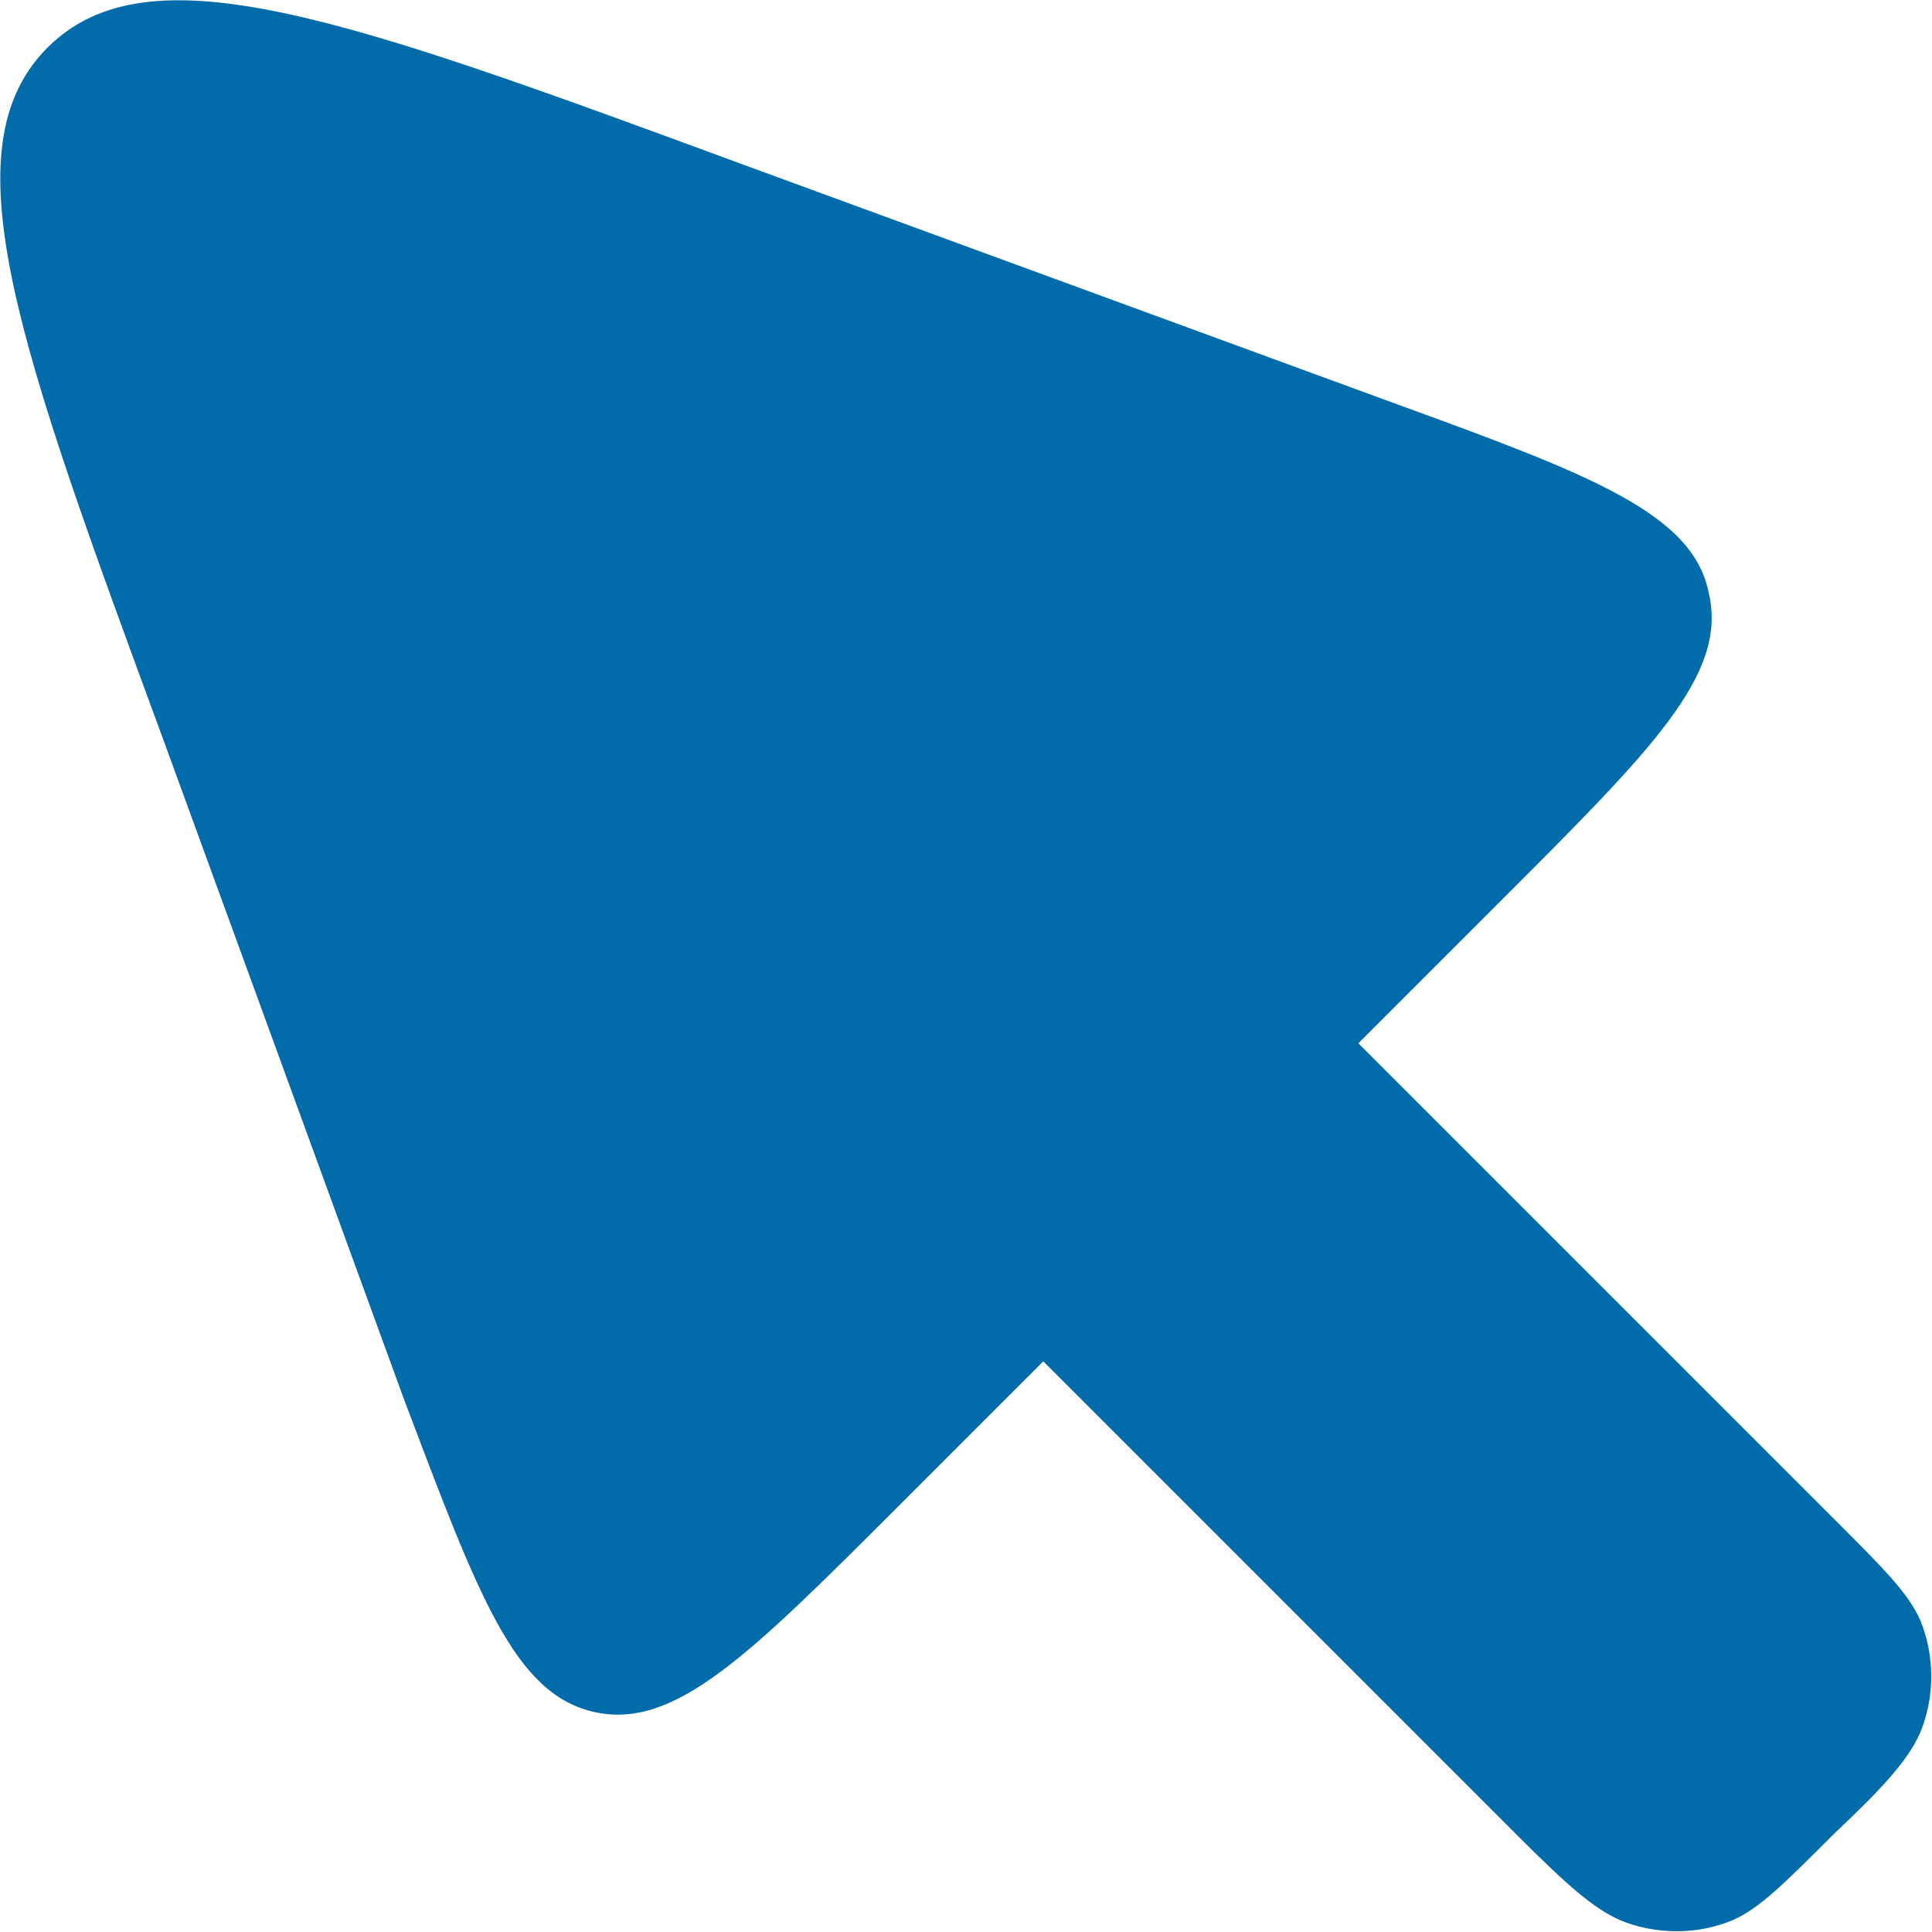
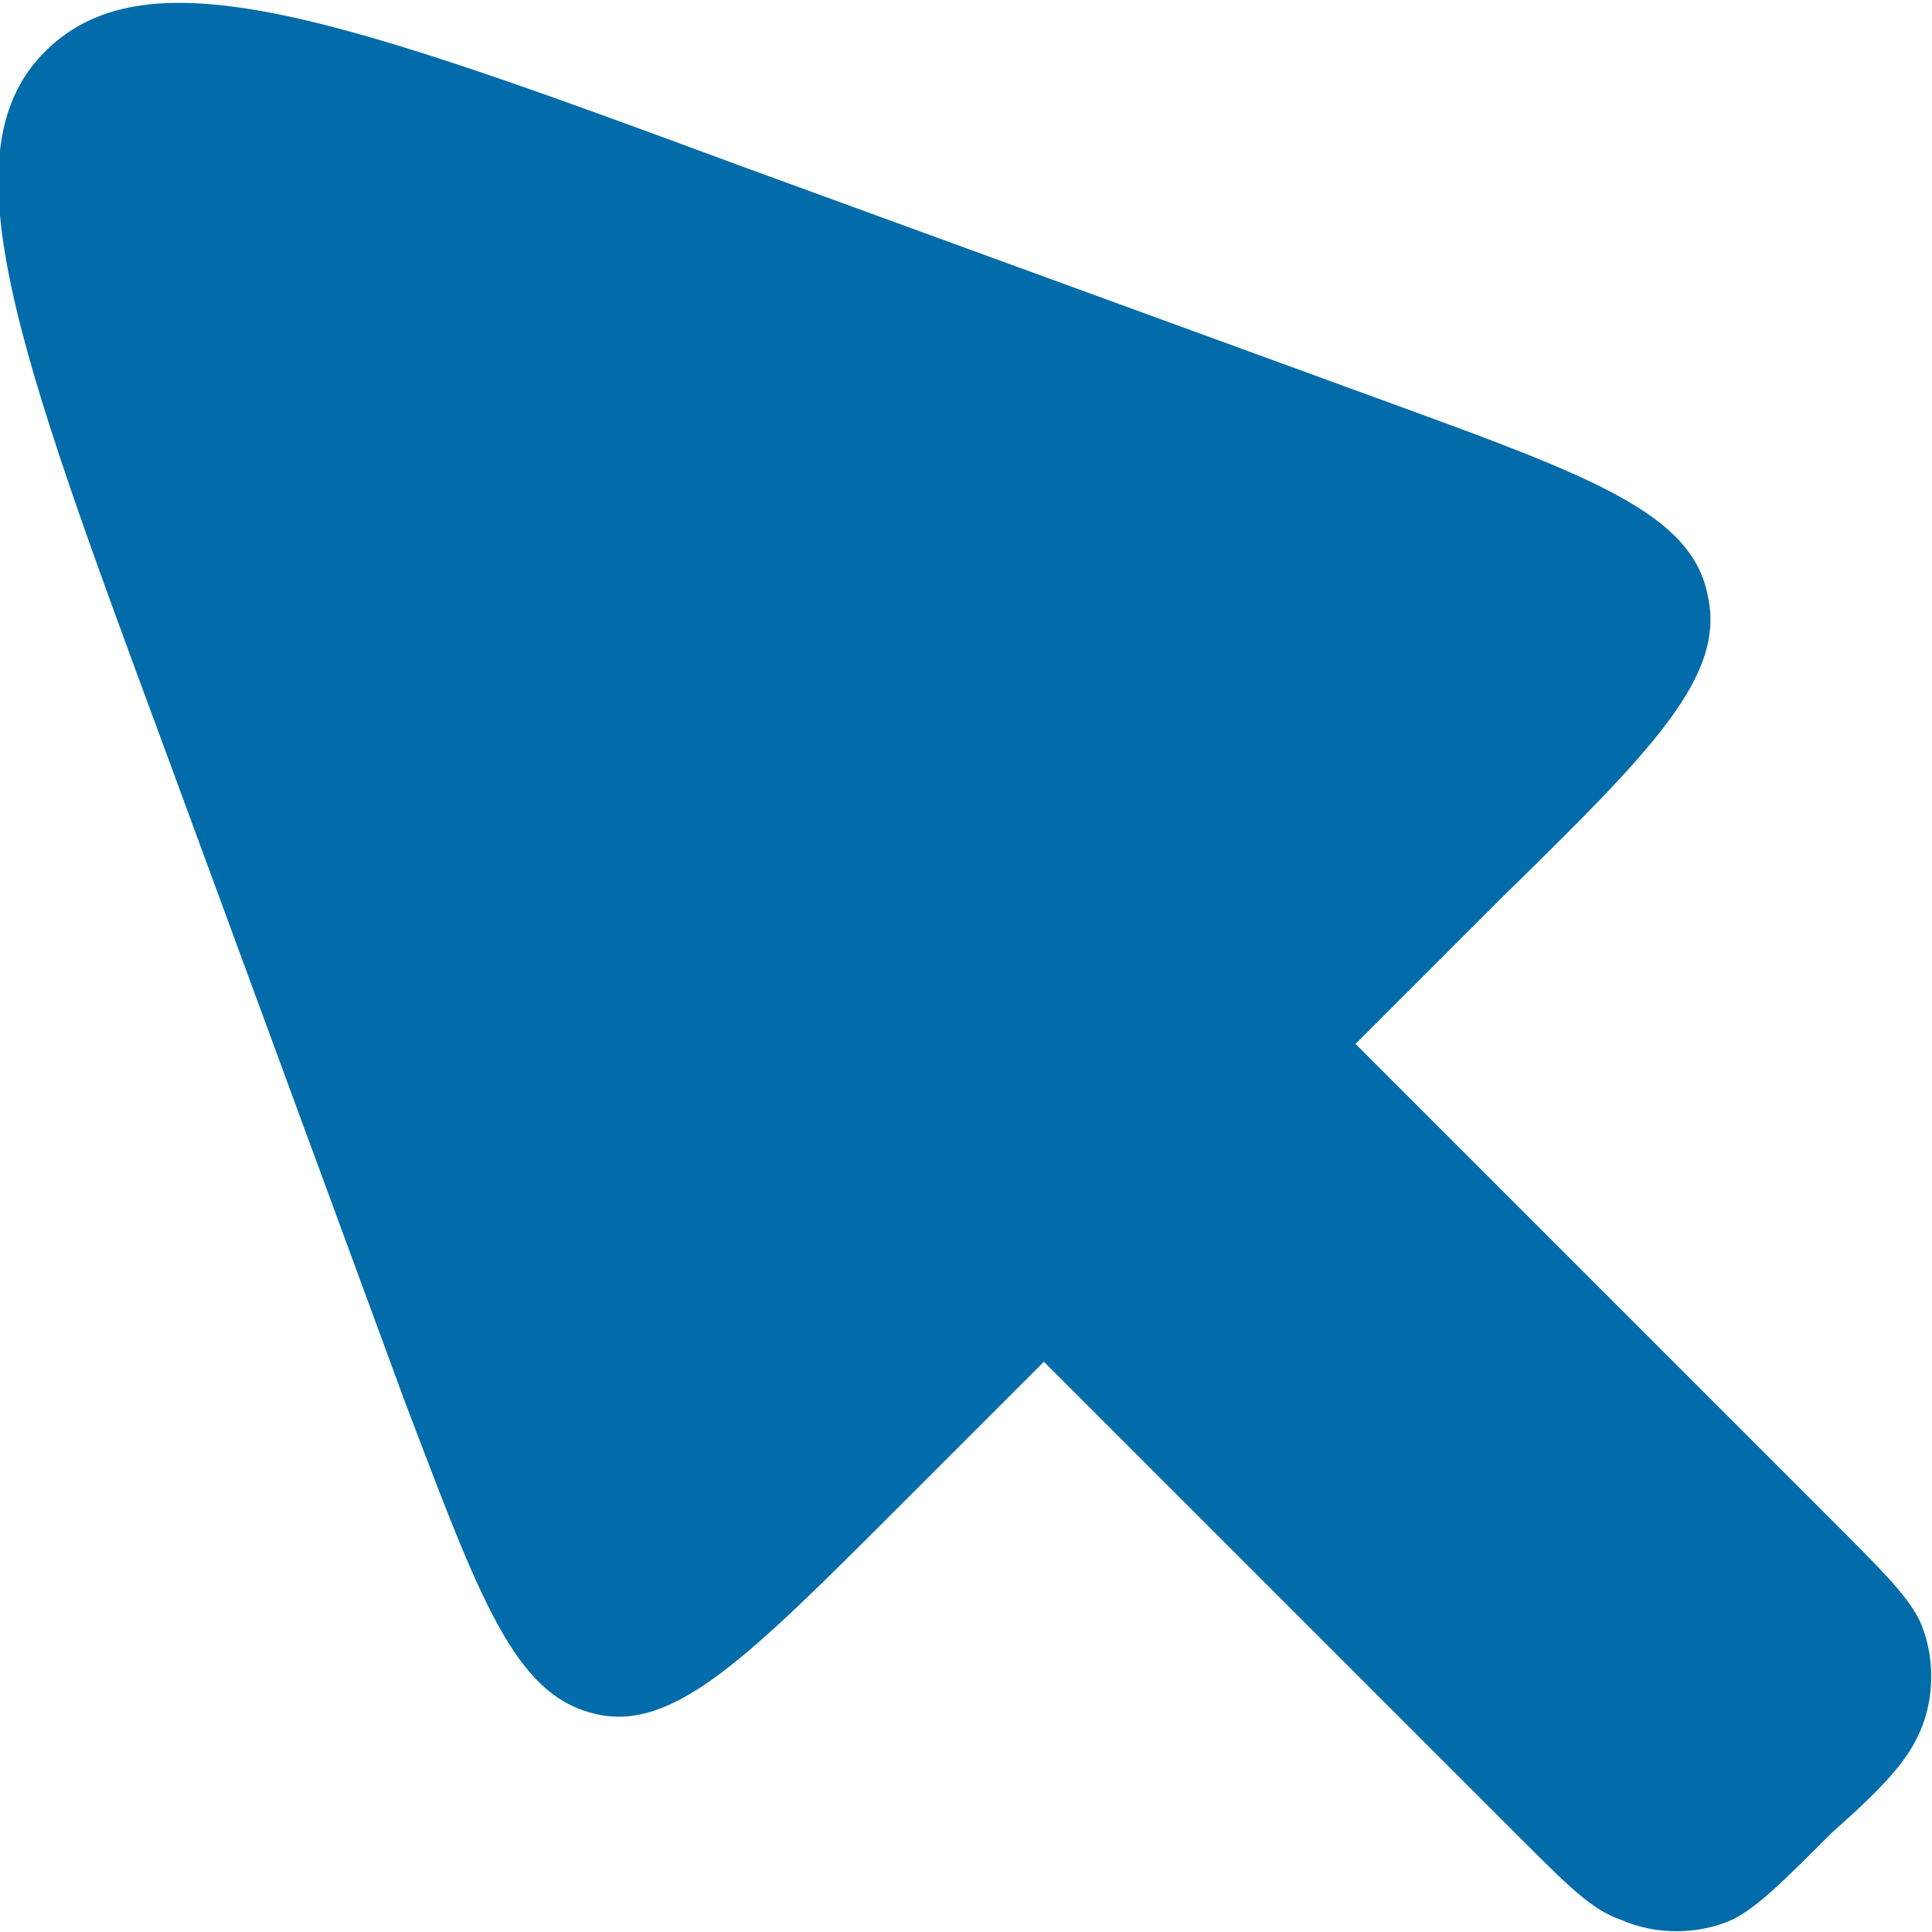
- <svg xmlns="http://www.w3.org/2000/svg" version="1.1" id="Layer_1" x="0px" y="0px" viewBox="0 0 65 65" style="enable-background:new 0 0 65 65;" xml:space="preserve">
+ <svg xmlns="http://www.w3.org/2000/svg" version="1.1" id="Layer_1" x="0px" y="0px" viewBox="0 0 62 62" style="enable-background:new 0 0 62 62;" xml:space="preserve">
  <style type="text/css">
	.st0{fill:#026BA9;}
</style>
-   <path class="st0" d="M51.1,61.8l-16-16l-4.9,4.9c-5,5-7.5,7.5-10.2,6.9c-2.7-0.6-3.9-3.9-6.4-10.5L5.5,24.9C0.6,11.6-1.8,5,1.6,1.6  c3.4-3.4,10-1,23.3,3.9L47,13.6c6.6,2.4,10,3.7,10.5,6.4c0.6,2.7-1.9,5.2-6.9,10.2l-4.9,4.9l16,16c1.7,1.7,2.5,2.5,2.9,3.4  c0.5,1.2,0.5,2.6,0,3.8c-0.4,0.9-1.2,1.8-2.9,3.4c-1.7,1.7-2.5,2.5-3.4,2.9c-1.2,0.5-2.6,0.5-3.8,0C53.6,64.2,52.7,63.4,51.1,61.8z" />
+   <path class="st0" d="M48.8,59L33.5,43.7l-4.7,4.7c-4.8,4.8-7.2,7.2-9.7,6.6c-2.6-0.6-3.7-3.7-6.1-10L5.2,23.8  c-4.7-12.7-7-19-3.7-22.2s9.5-1,22.2,3.7L44.8,13c6.3,2.3,9.5,3.5,10,6.1c0.6,2.6-1.8,5-6.6,9.7l-4.7,4.7l15.3,15.3  c1.6,1.6,2.4,2.4,2.8,3.2c0.5,1.1,0.5,2.5,0,3.6c-0.4,0.9-1.1,1.7-2.8,3.2c-1.6,1.6-2.4,2.4-3.2,2.8c-1.1,0.5-2.5,0.5-3.6,0  C51.1,61.3,50.3,60.5,48.8,59z" />
</svg>
